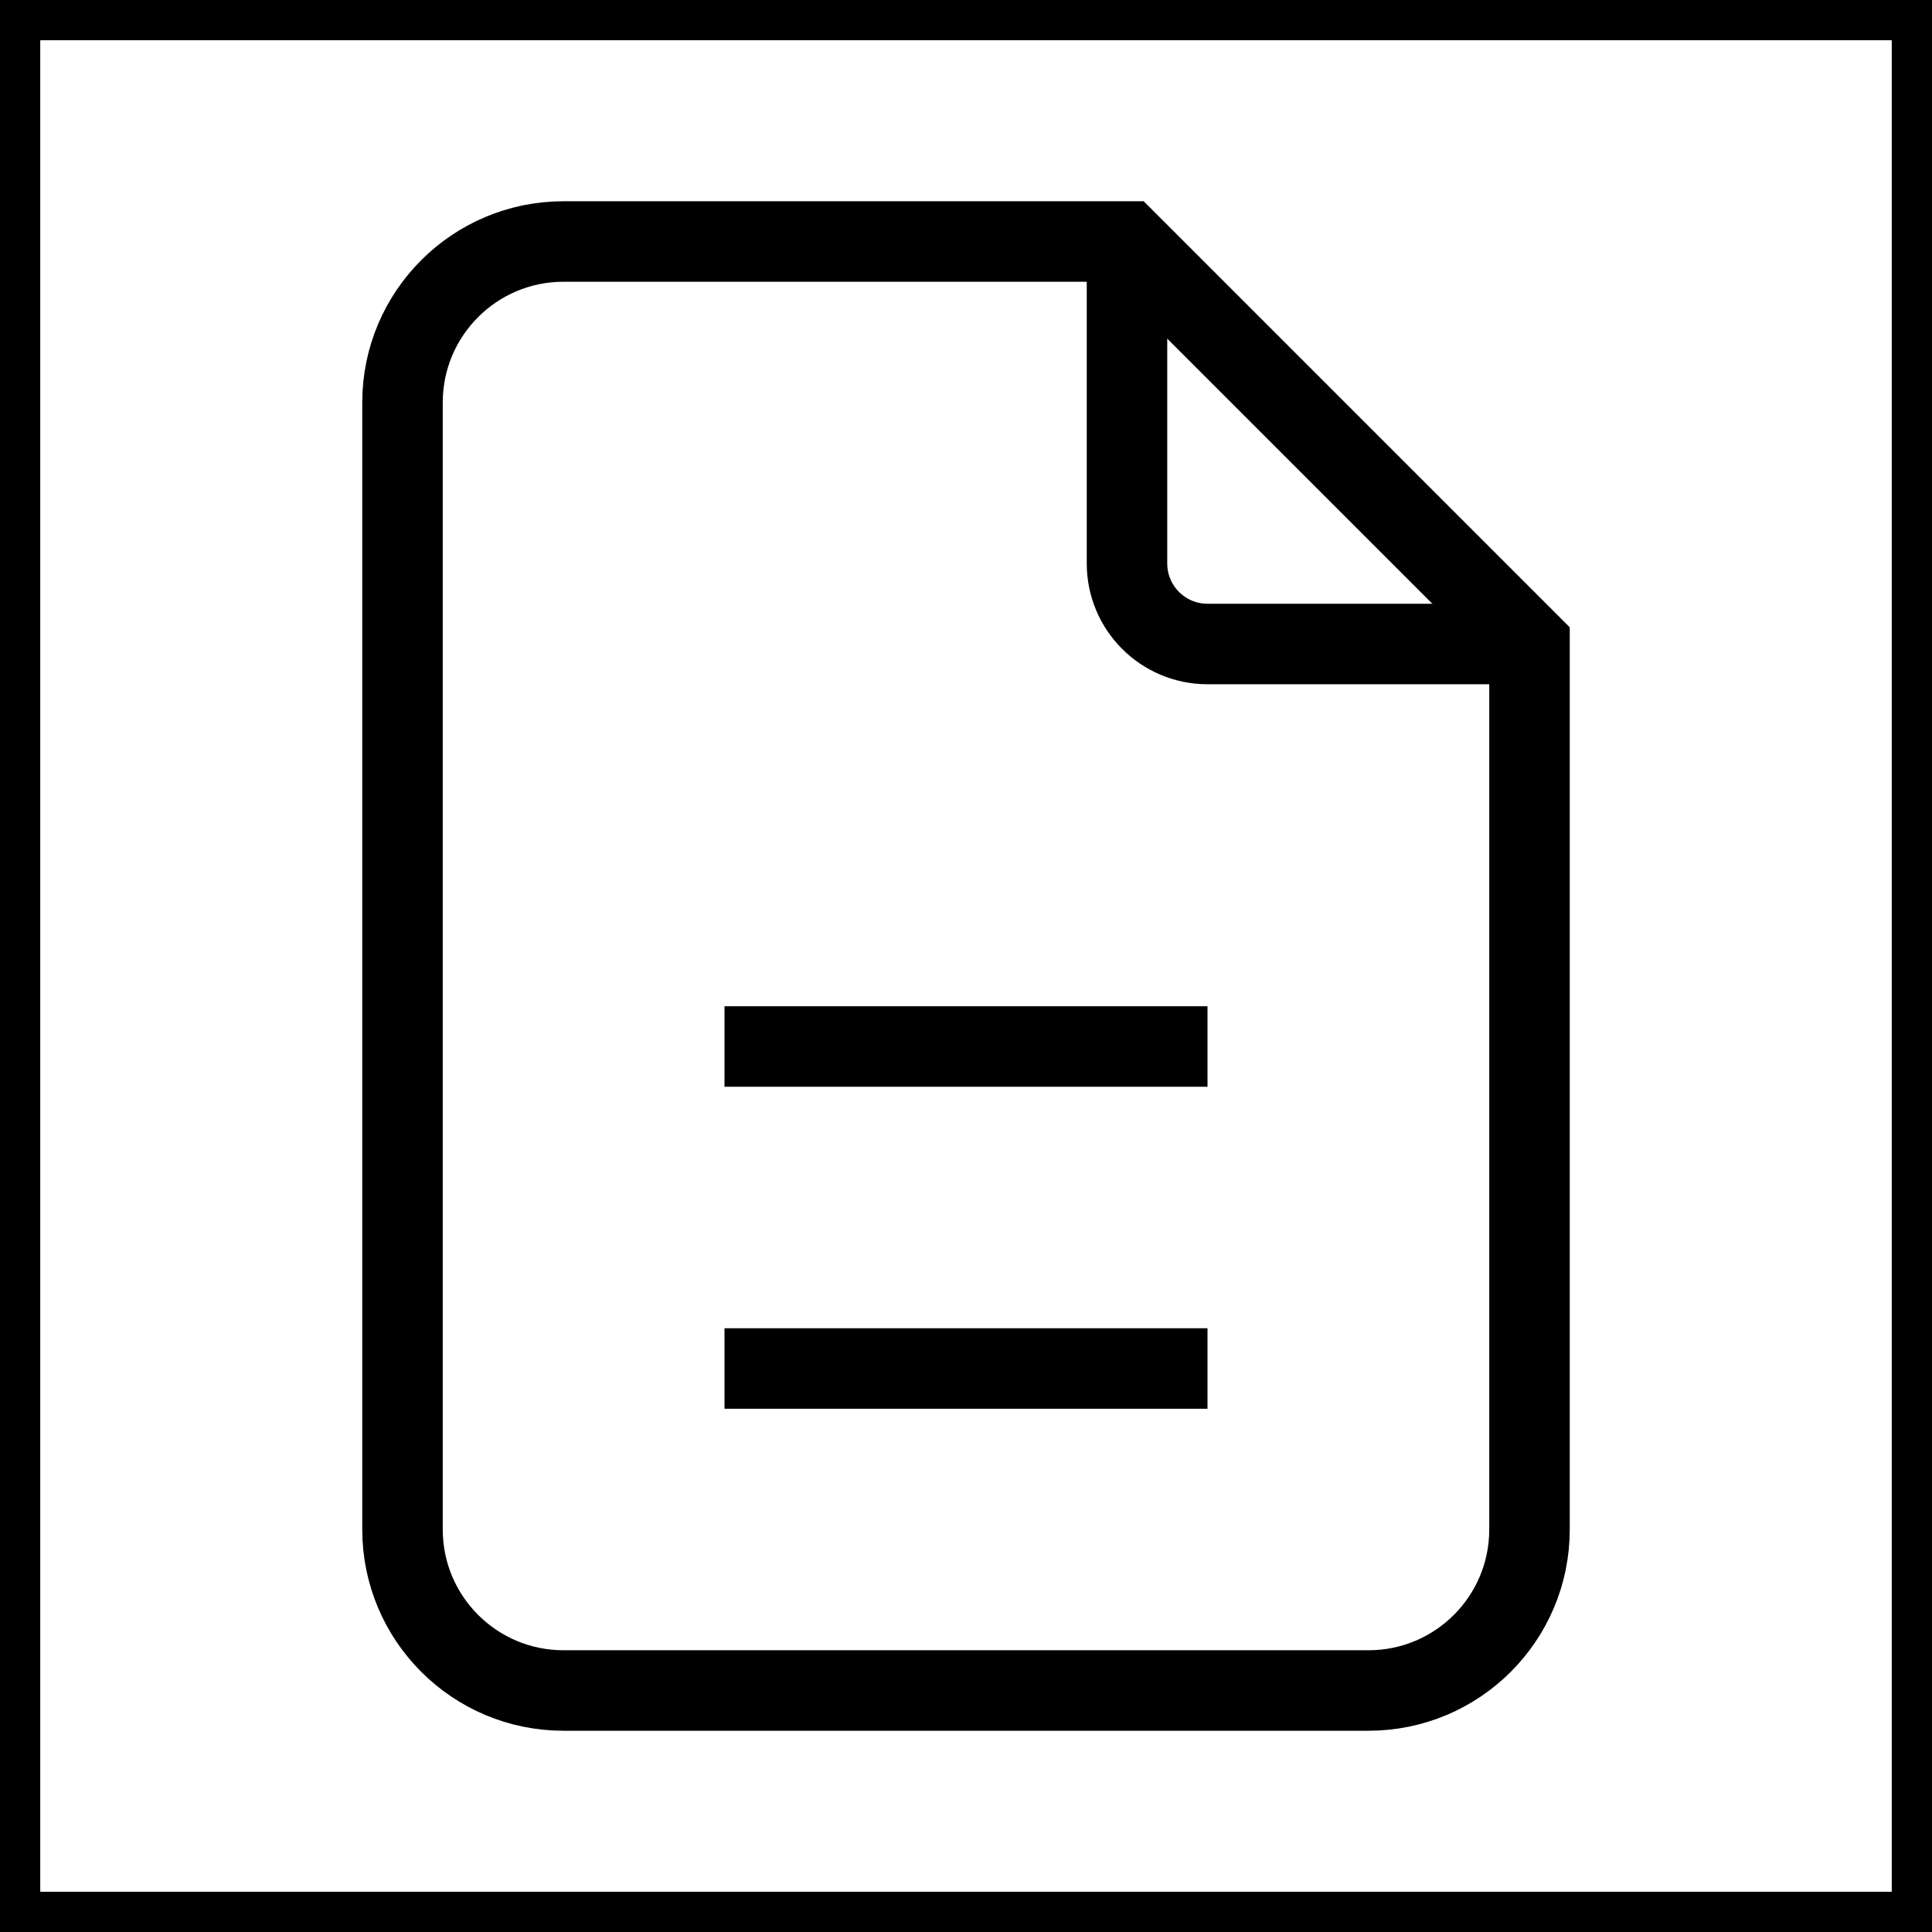
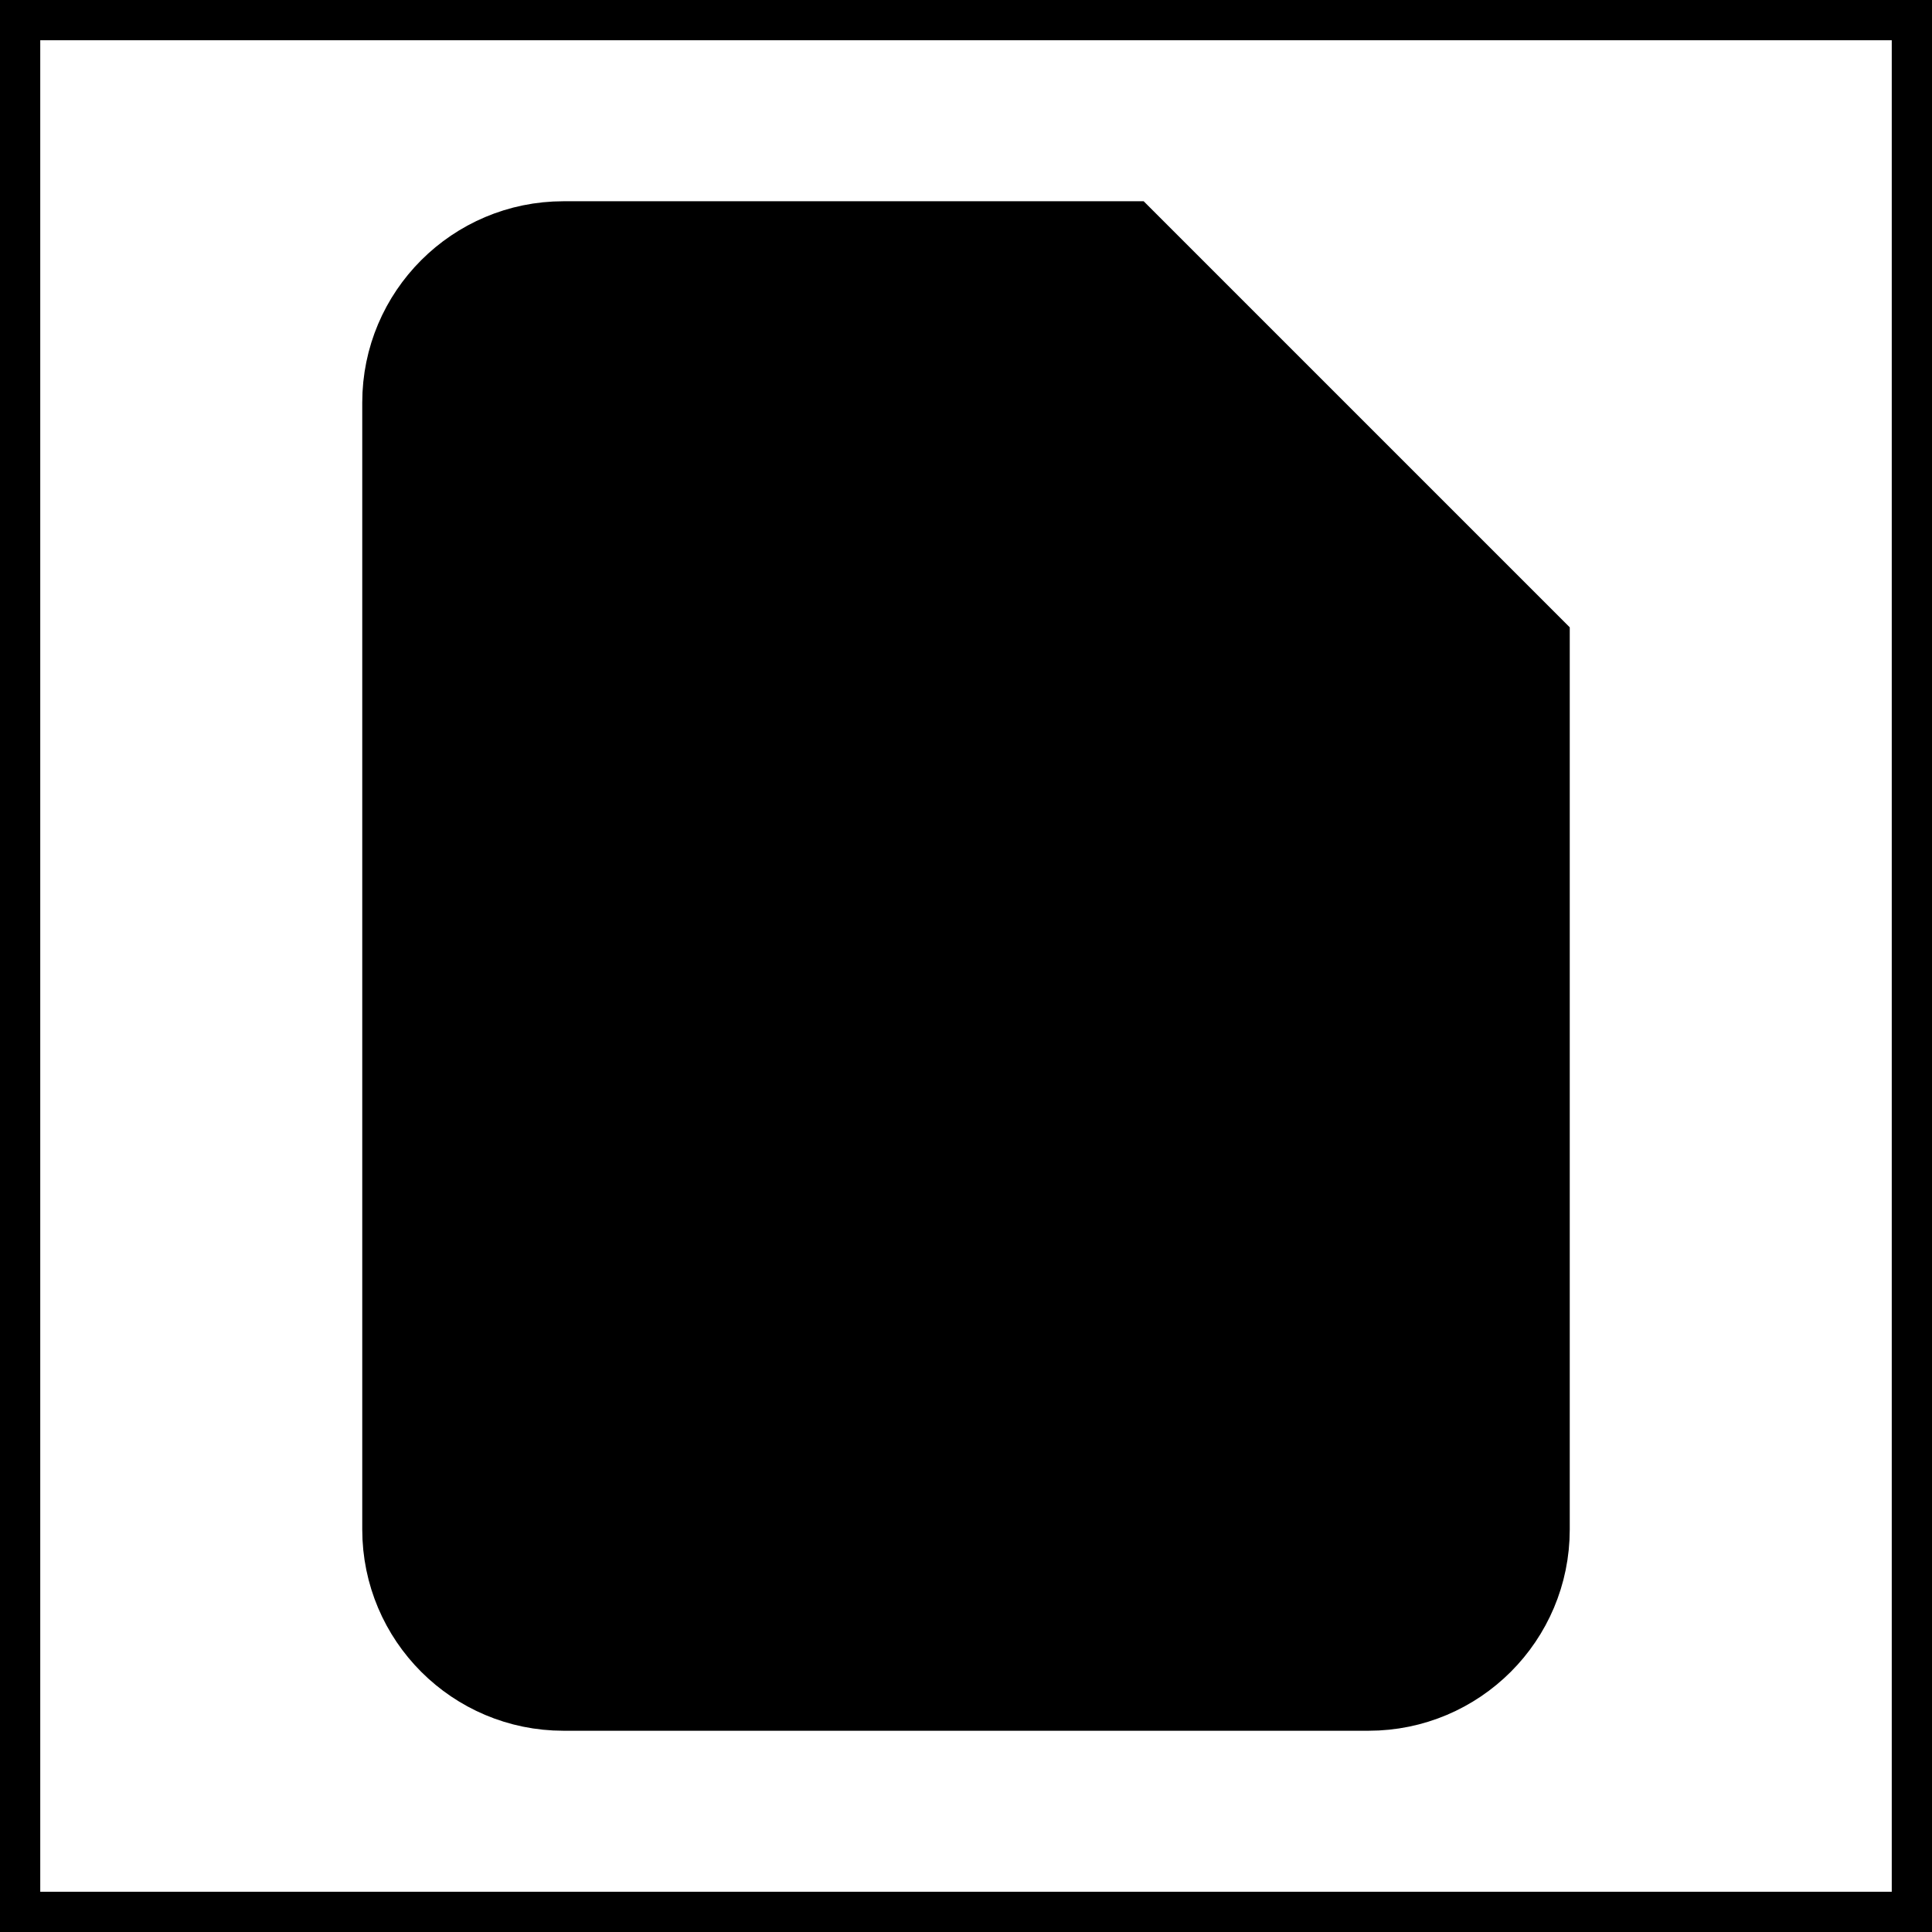
- <svg xmlns="http://www.w3.org/2000/svg" width="24" height="24" viewBox="0 0 24 24" fill="none" stroke="currentColor" strokeWidth="2" strokeLinecap="round" strokeLinejoin="round" className="icon icon-tabler icons-tabler-outline icon-tabler-file-description text-primary">
+ <svg xmlns="http://www.w3.org/2000/svg" width="24" height="24" viewBox="0 0 24 24" fill="text-base-content" stroke="currentColor" strokeWidth="2" strokeLinecap="round" strokeLinejoin="round" class="icon icon-tabler icons-tabler-outline icon-tabler-file-description text-primary">
  <path d="M0 0h24v24H0z" fill="none" />
  <path d="M14 3v4a1 1 0 0 0 1 1h4" />
  <path d="M17 21h-10a2 2 0 0 1 -2 -2v-14a2 2 0 0 1 2 -2h7l5 5v11a2 2 0 0 1 -2 2z" />
  <path d="M9 17h6" />
  <path d="M9 13h6" />
</svg>
